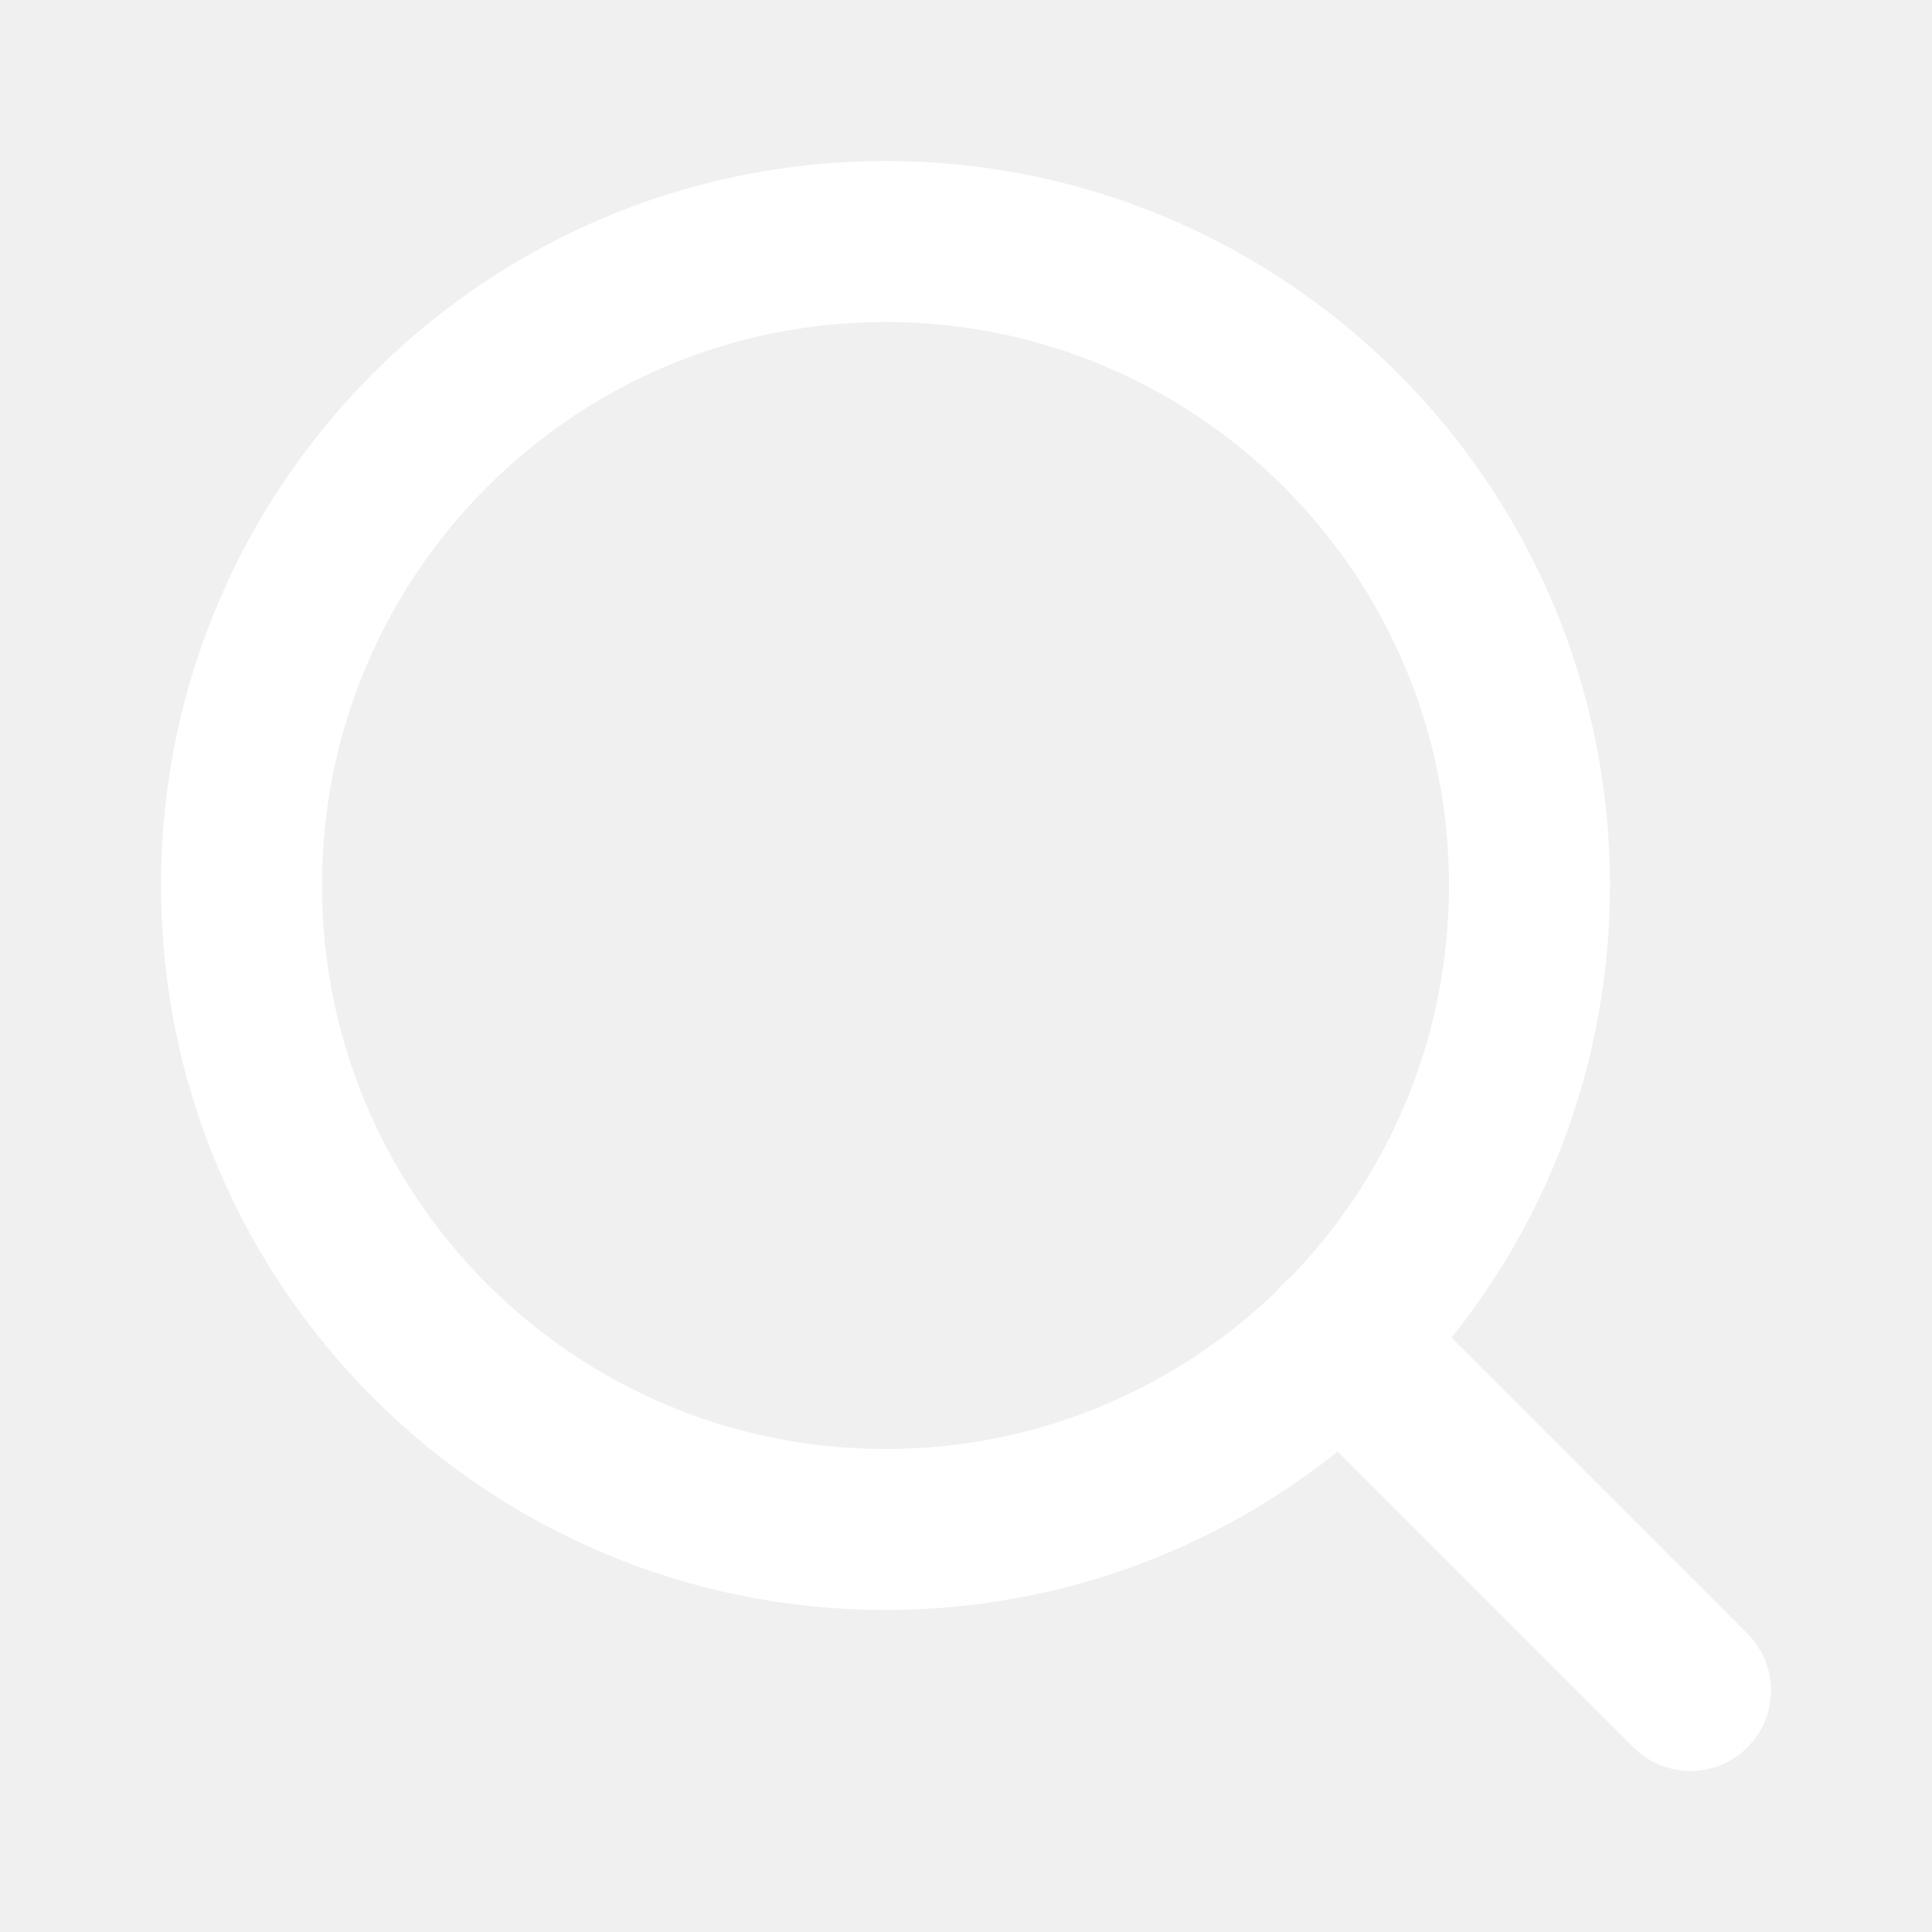
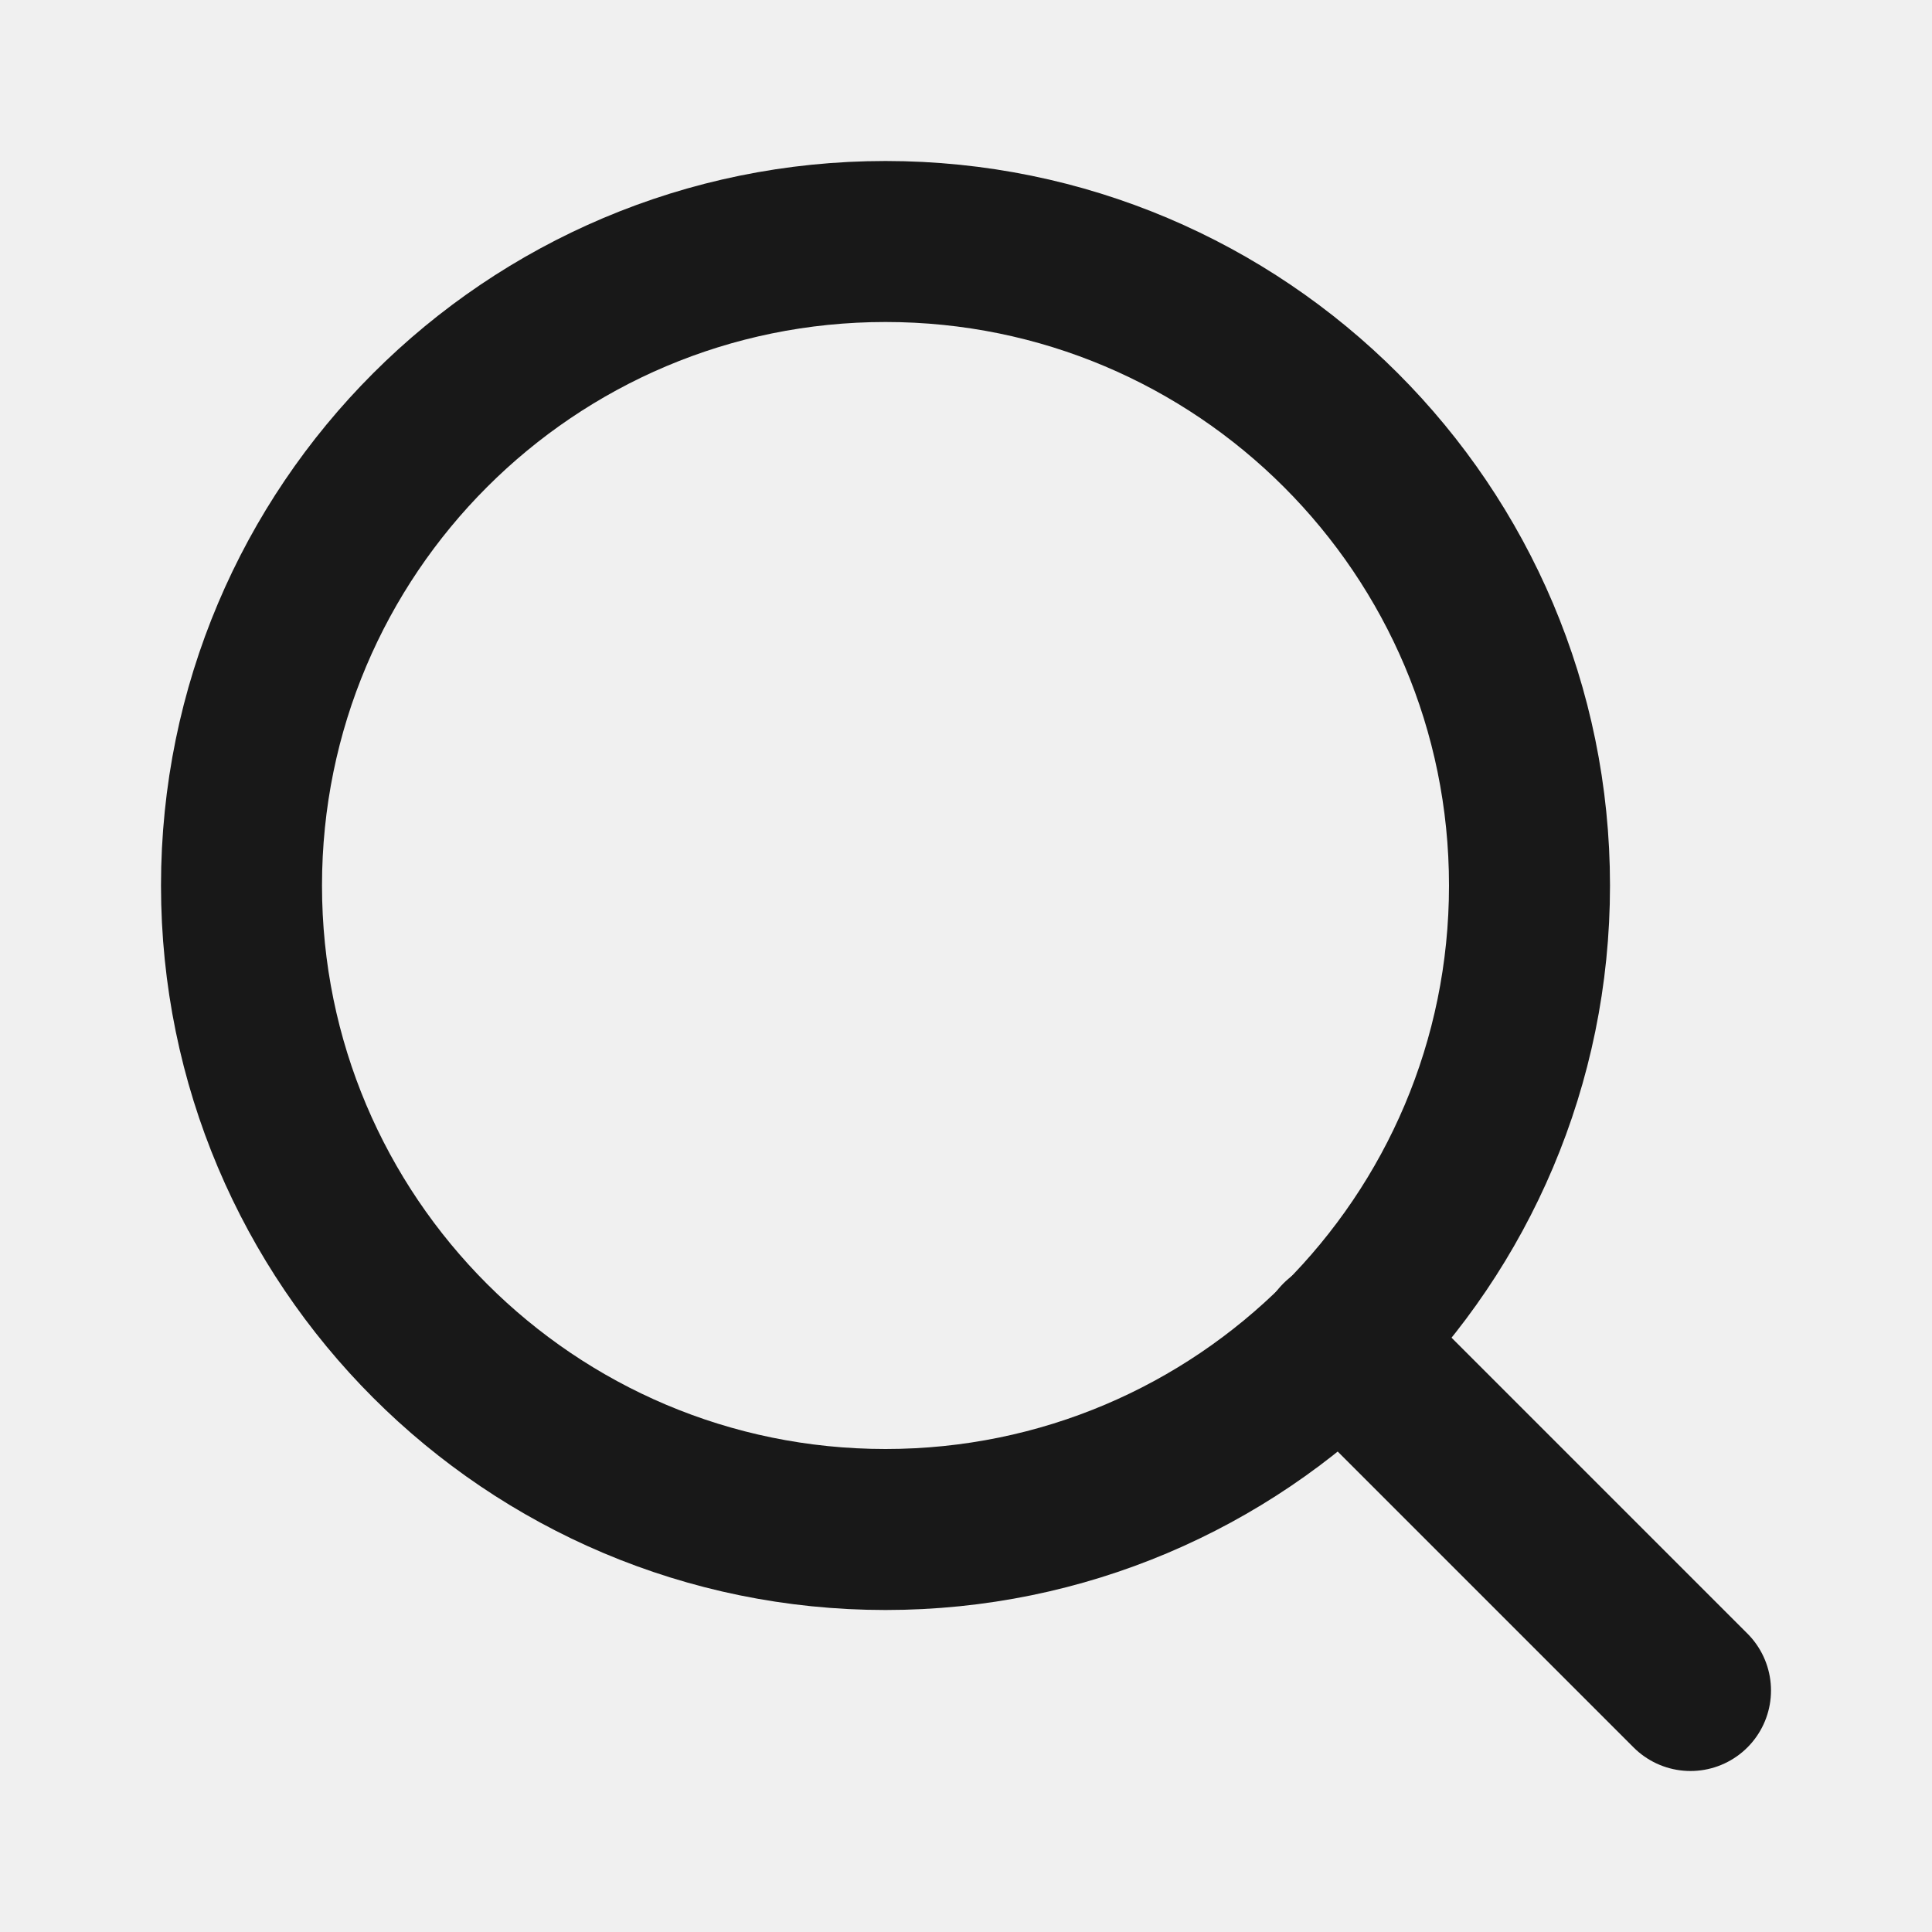
- <svg xmlns="http://www.w3.org/2000/svg" width="24" height="24" viewBox="0 0 24 24" fill="none" stroke="#ffffff" stroke-width="2" stroke-linecap="round" stroke-linejoin="round" class="feather feather-search">
+ <svg xmlns="http://www.w3.org/2000/svg" width="24" height="24" viewBox="0 0 24 24" fill="none" stroke="#181818" stroke-width="2" stroke-linecap="round" stroke-linejoin="round" class="feather feather-search">
  <circle cx="11" cy="11" r="8" />
  <line x1="21" y1="21" x2="16.65" y2="16.65" />
</svg>
